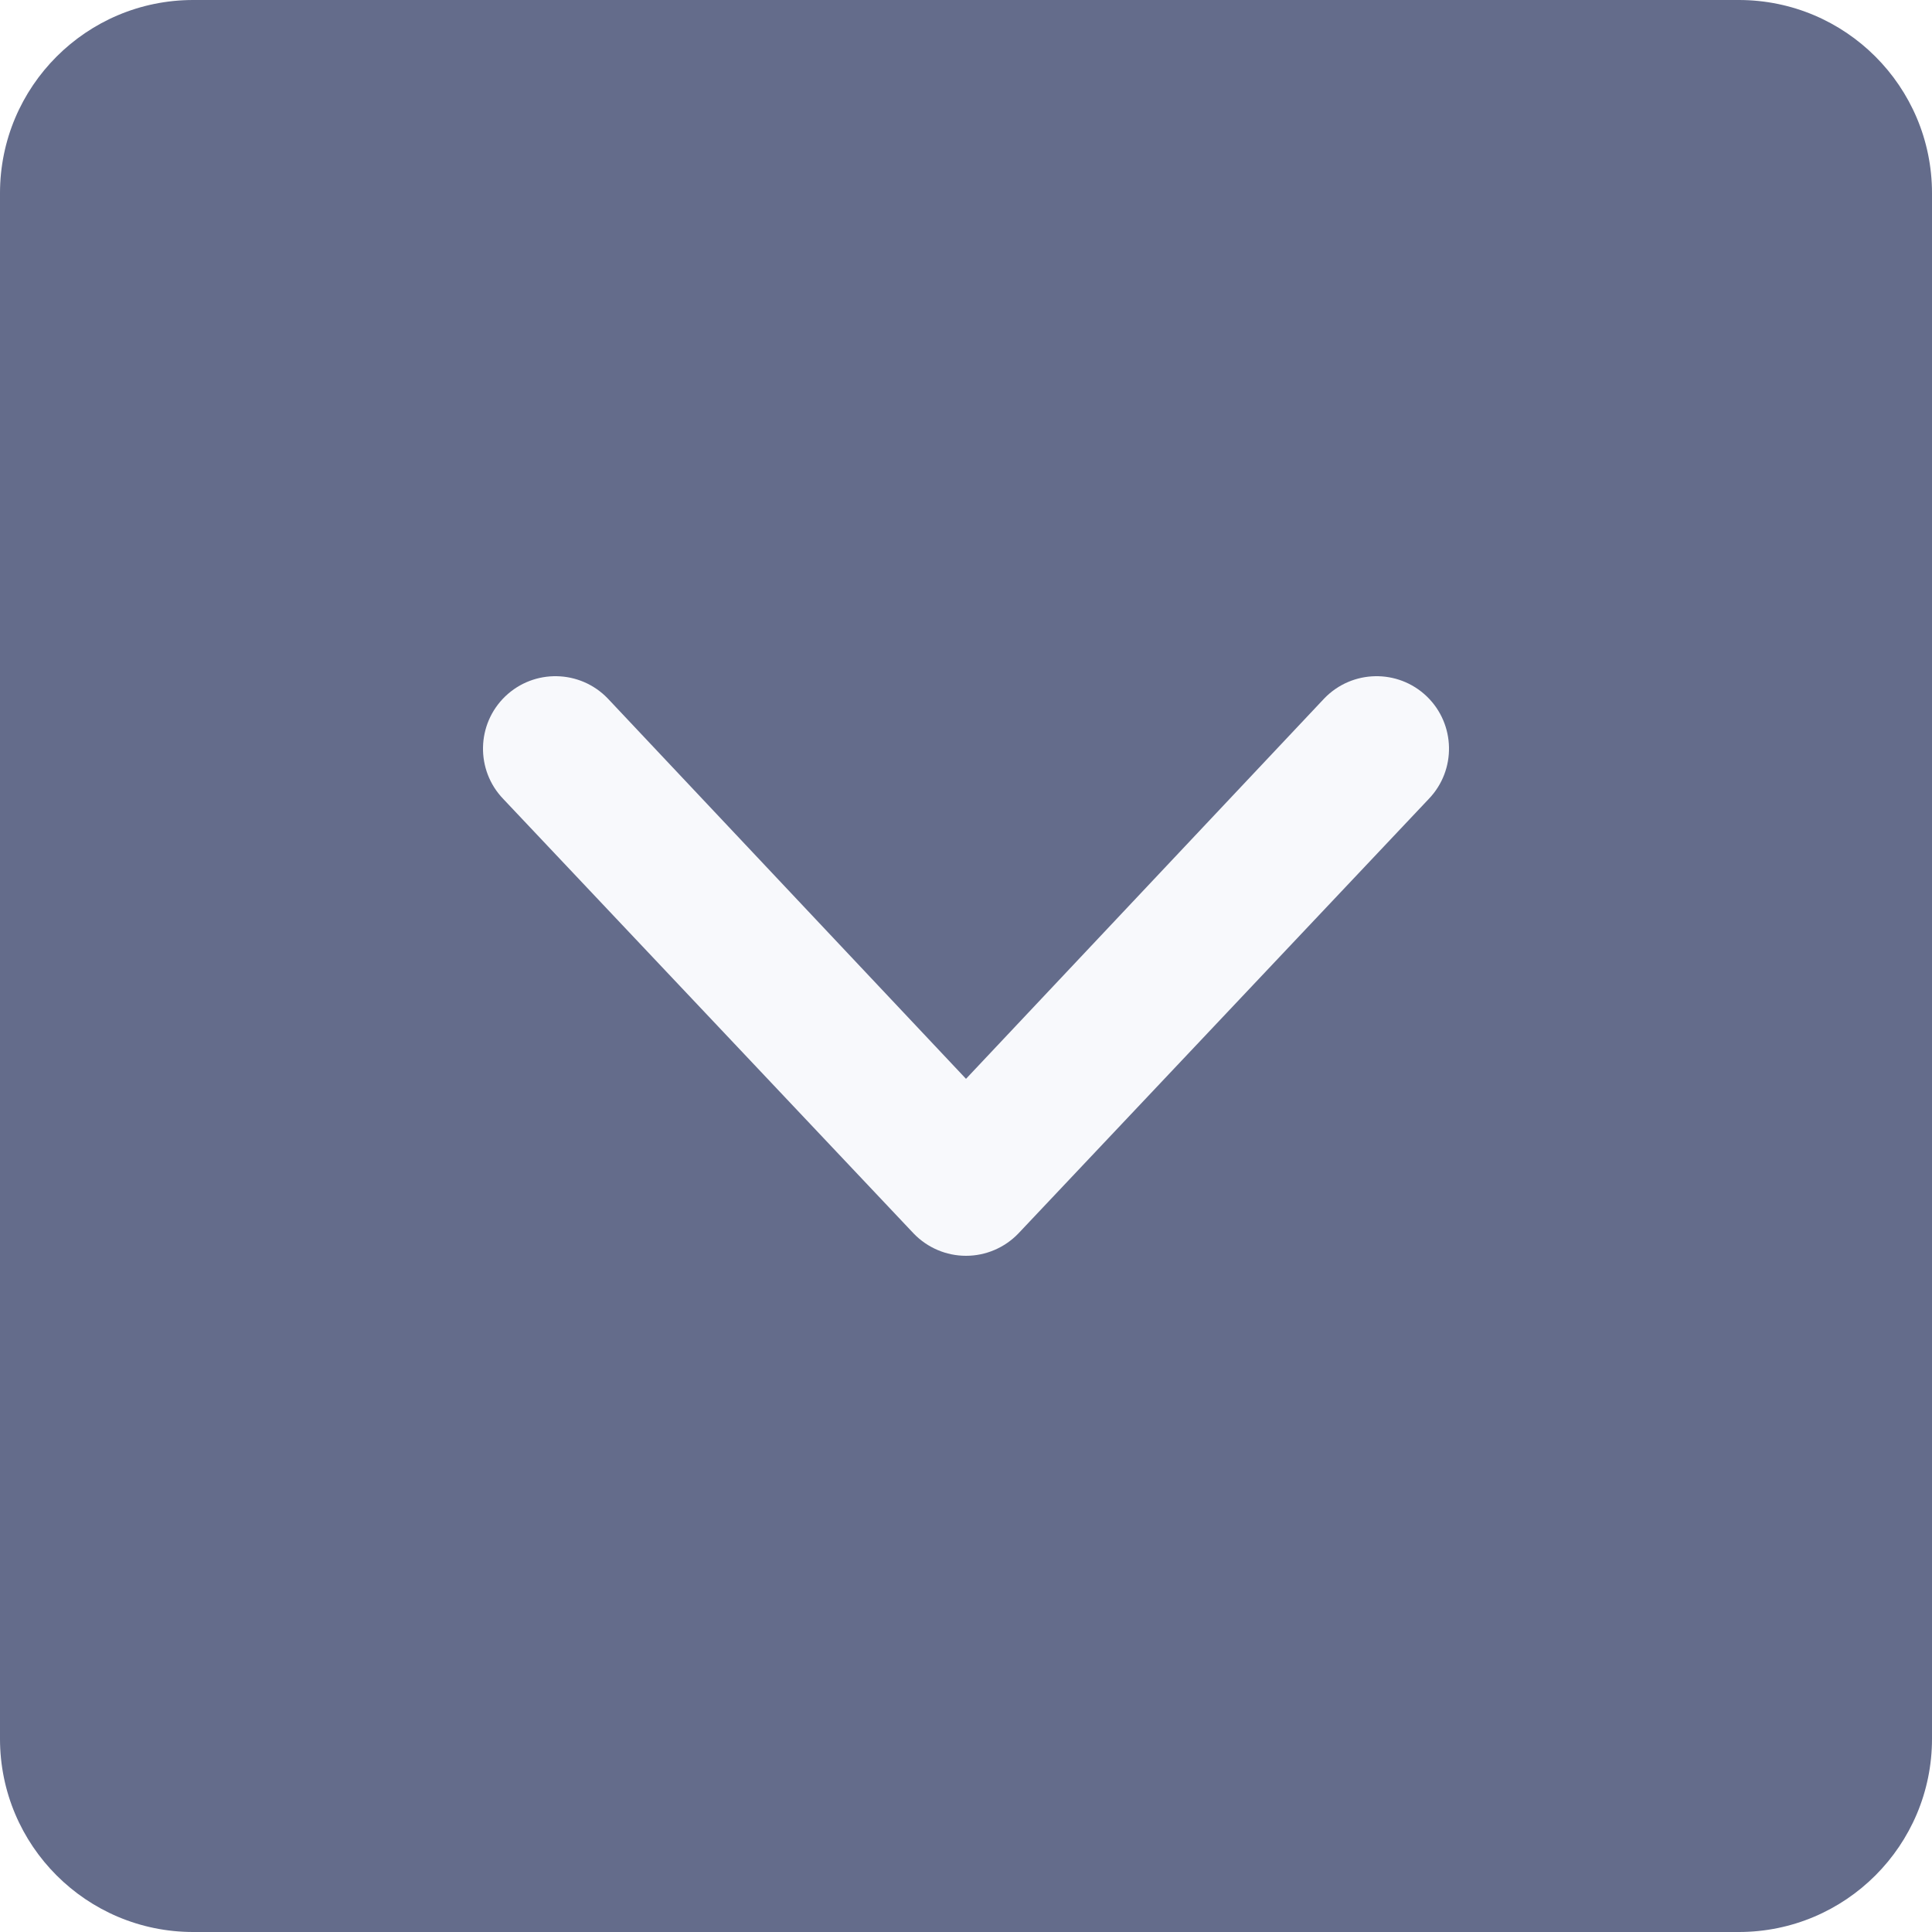
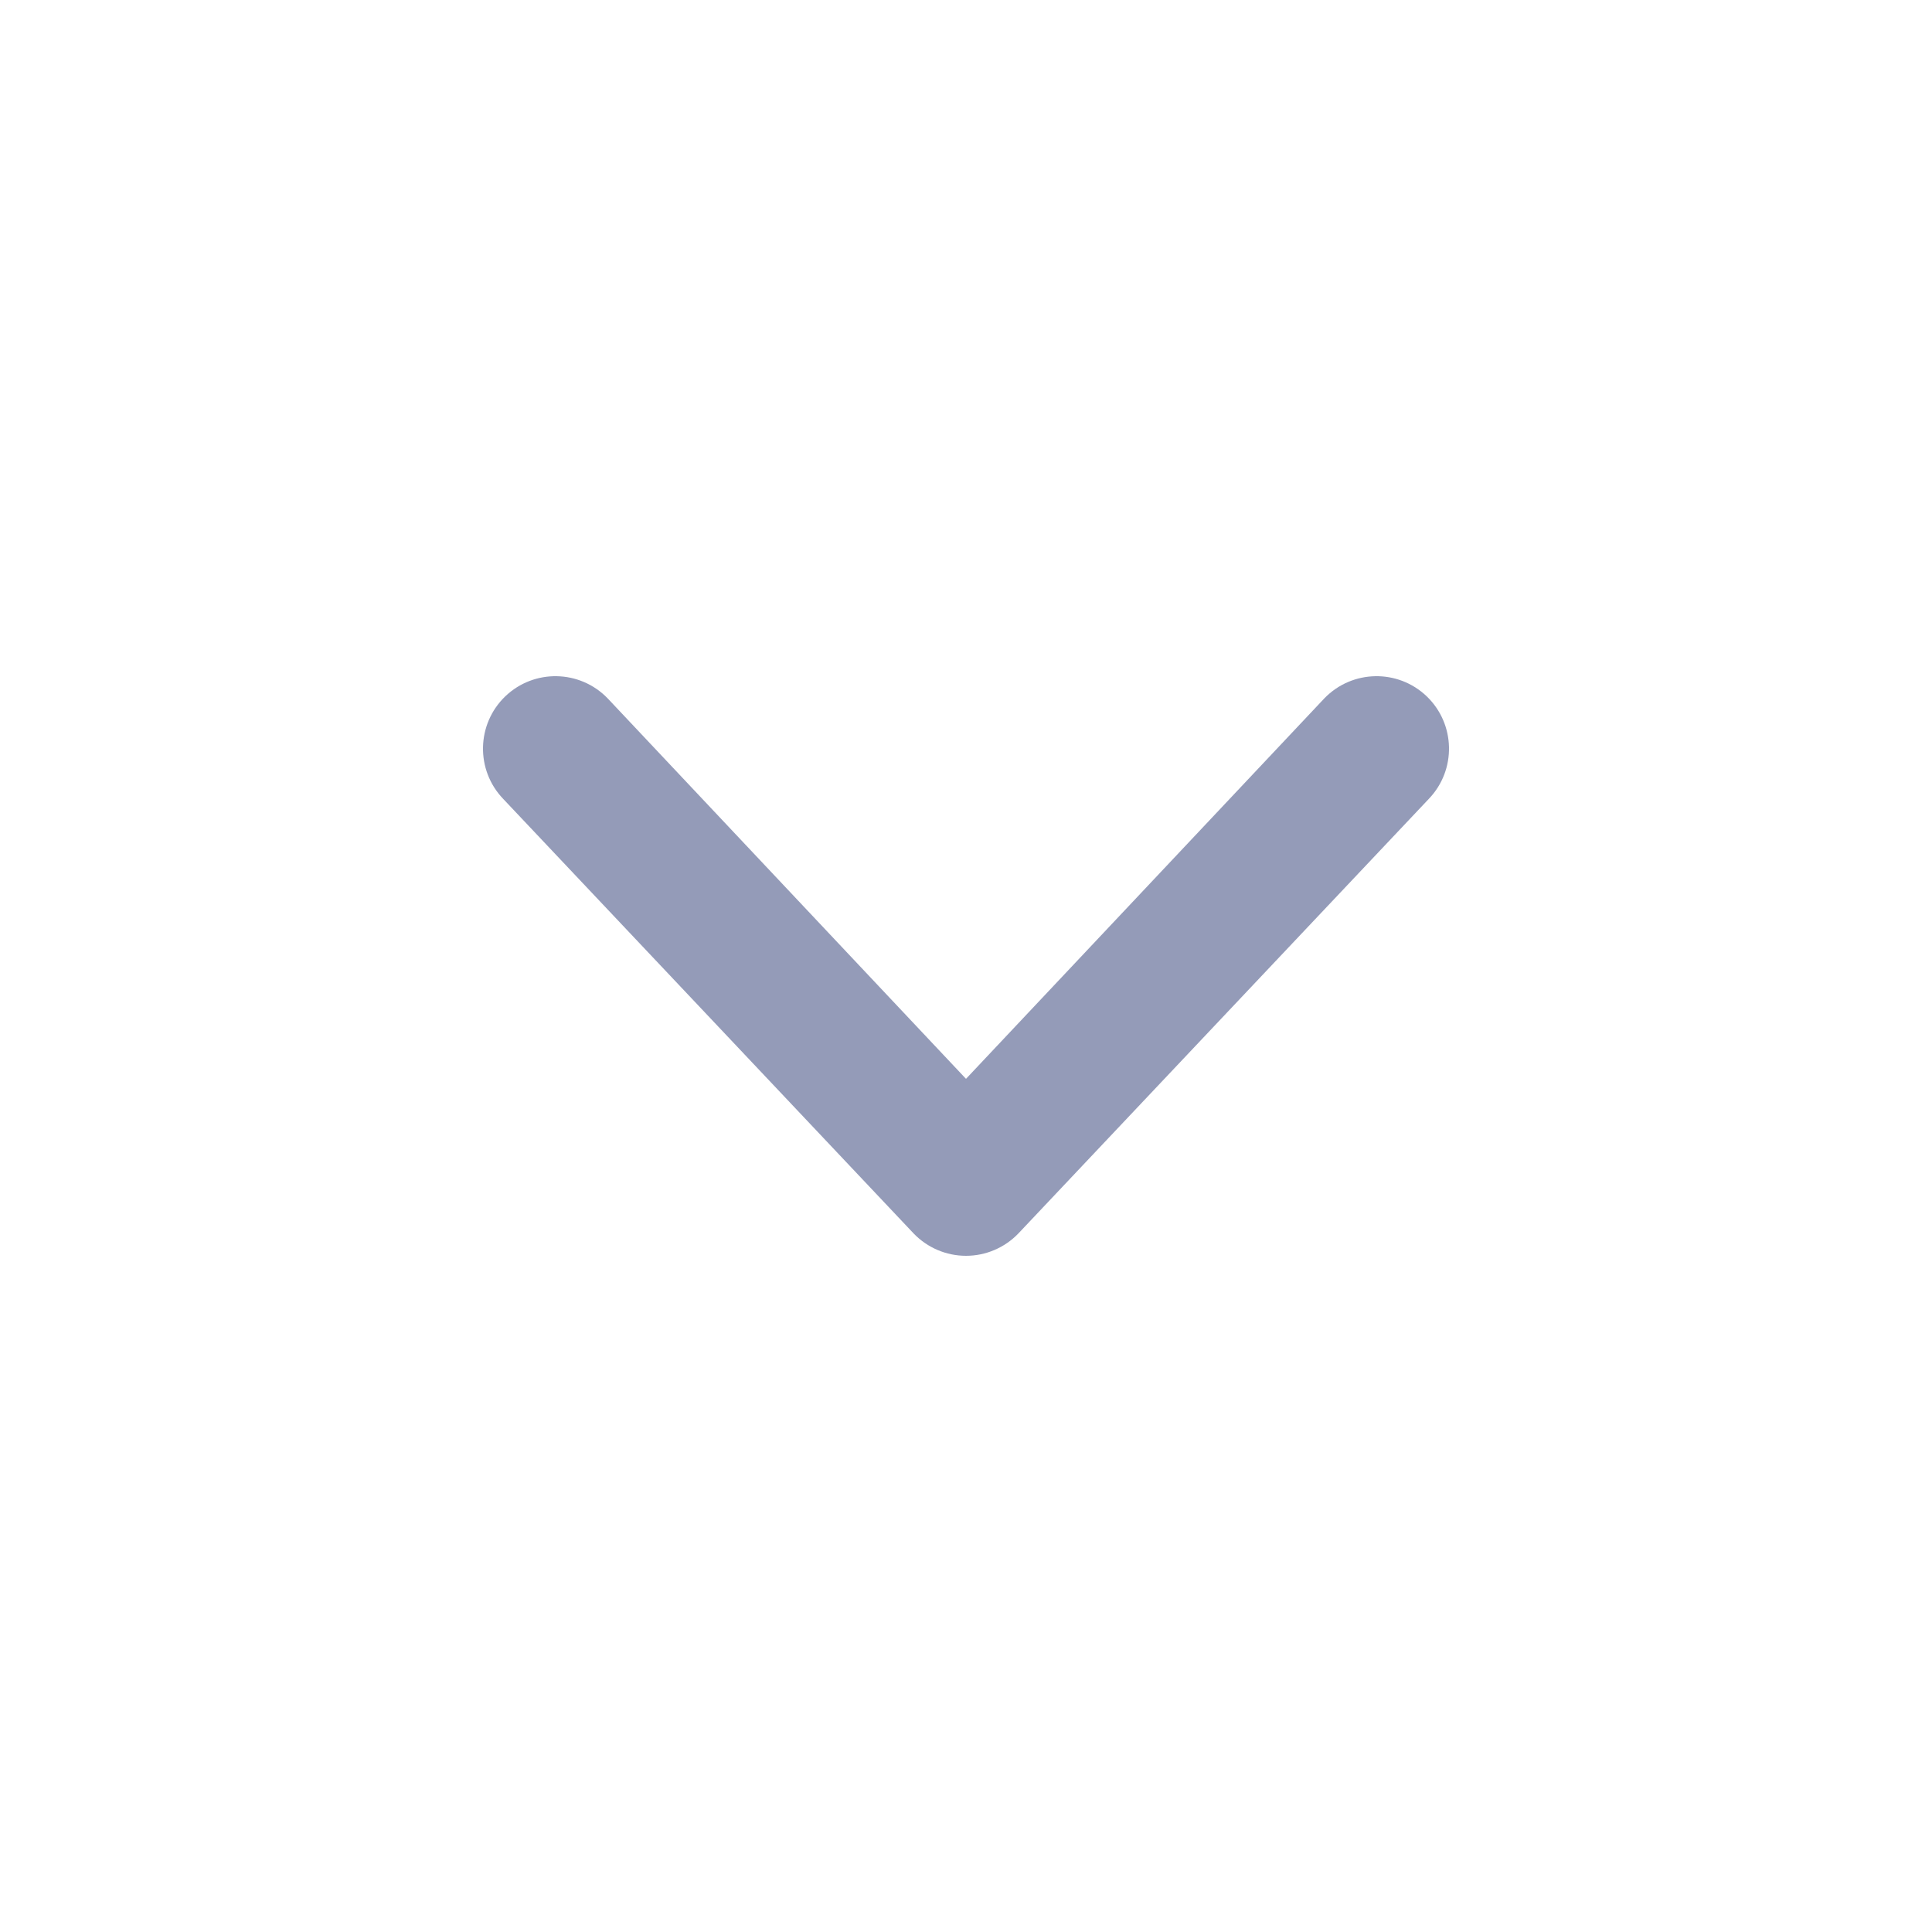
<svg xmlns="http://www.w3.org/2000/svg" width="20" height="20" viewBox="0 0 20 20" fill="none">
-   <rect width="20" height="20" rx="2" fill="#646C8B" />
-   <path fill-rule="evenodd" clip-rule="evenodd" d="M5.23 7.209C5.529 6.922 6.004 6.932 6.291 7.23L10 11.168L13.709 7.23C13.996 6.932 14.471 6.922 14.77 7.209C15.068 7.496 15.078 7.971 14.791 8.27L10.541 12.77C10.399 12.917 10.204 13 10 13C9.796 13 9.601 12.917 9.459 12.77L5.209 8.27C4.922 7.971 4.932 7.496 5.23 7.209Z" fill="#F8F9FC" />
+   <path fill-rule="evenodd" clip-rule="evenodd" d="M5.23 7.209C5.529 6.922 6.004 6.932 6.291 7.23L10 11.168L13.709 7.23C13.996 6.932 14.471 6.922 14.77 7.209C15.068 7.496 15.078 7.971 14.791 8.27L10.541 12.77C10.399 12.917 10.204 13 10 13C9.796 13 9.601 12.917 9.459 12.77L5.209 8.27C4.922 7.971 4.932 7.496 5.23 7.209Z" fill="#949BB8" />
</svg>
